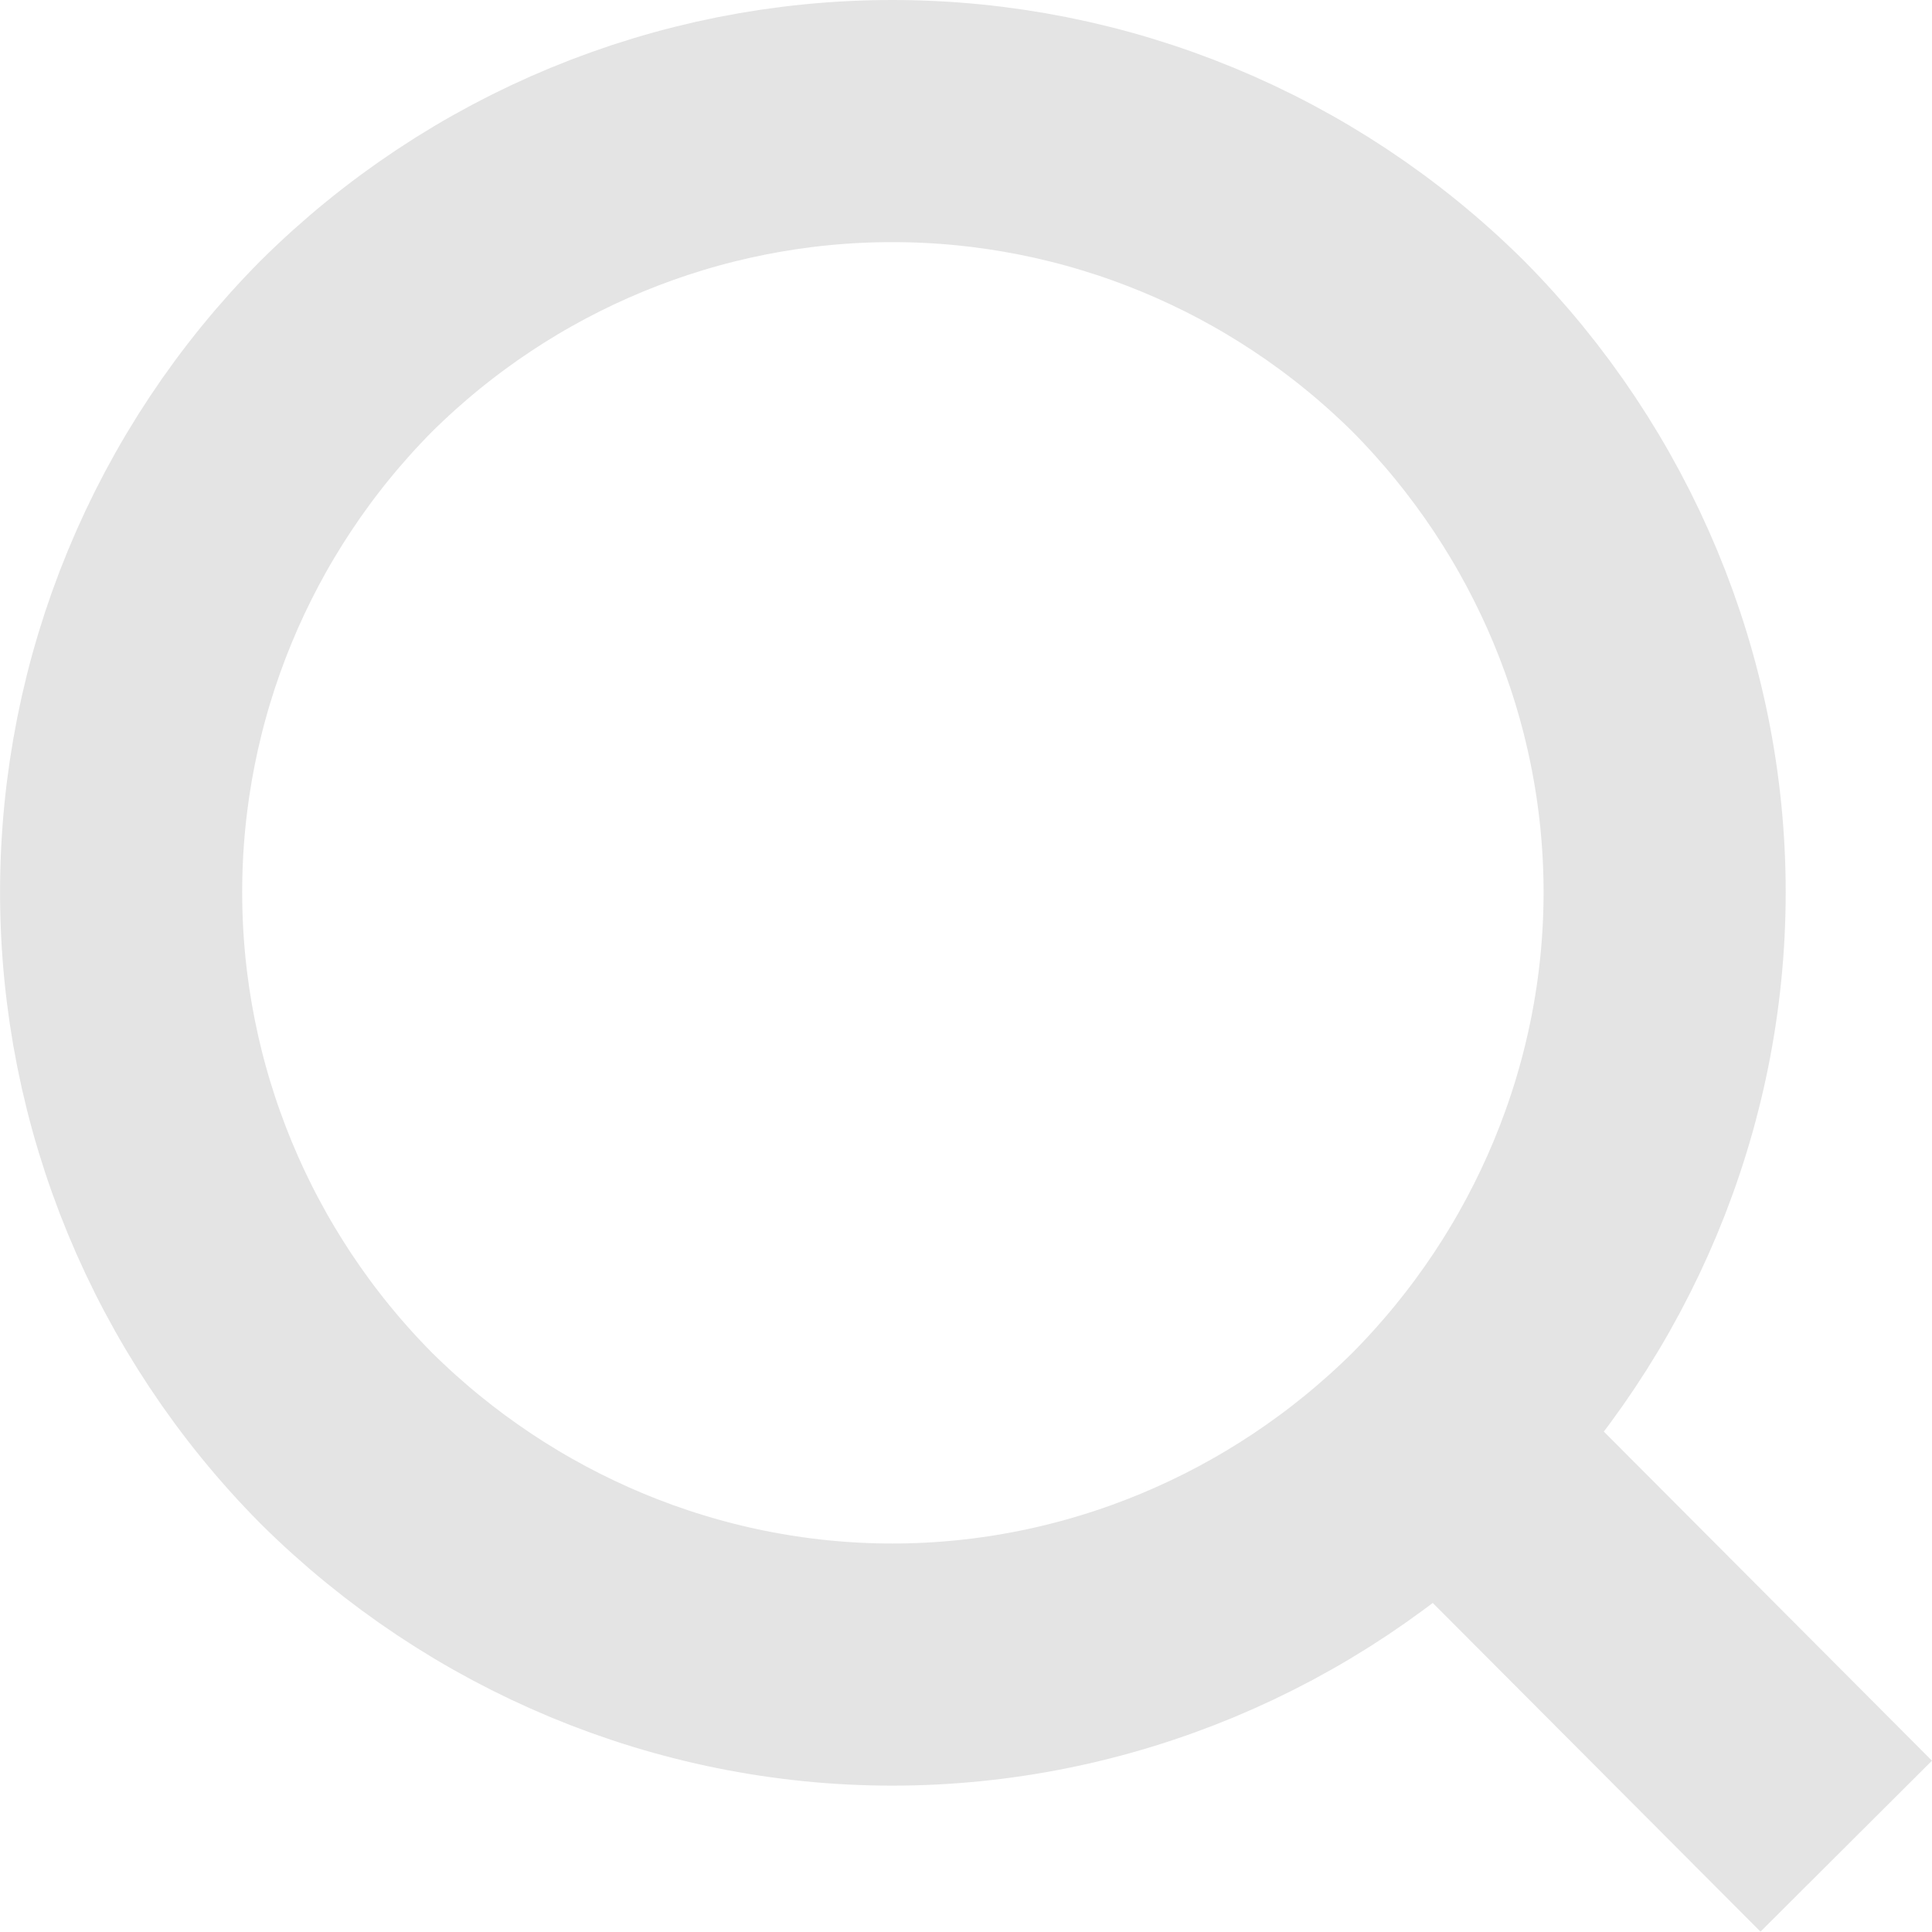
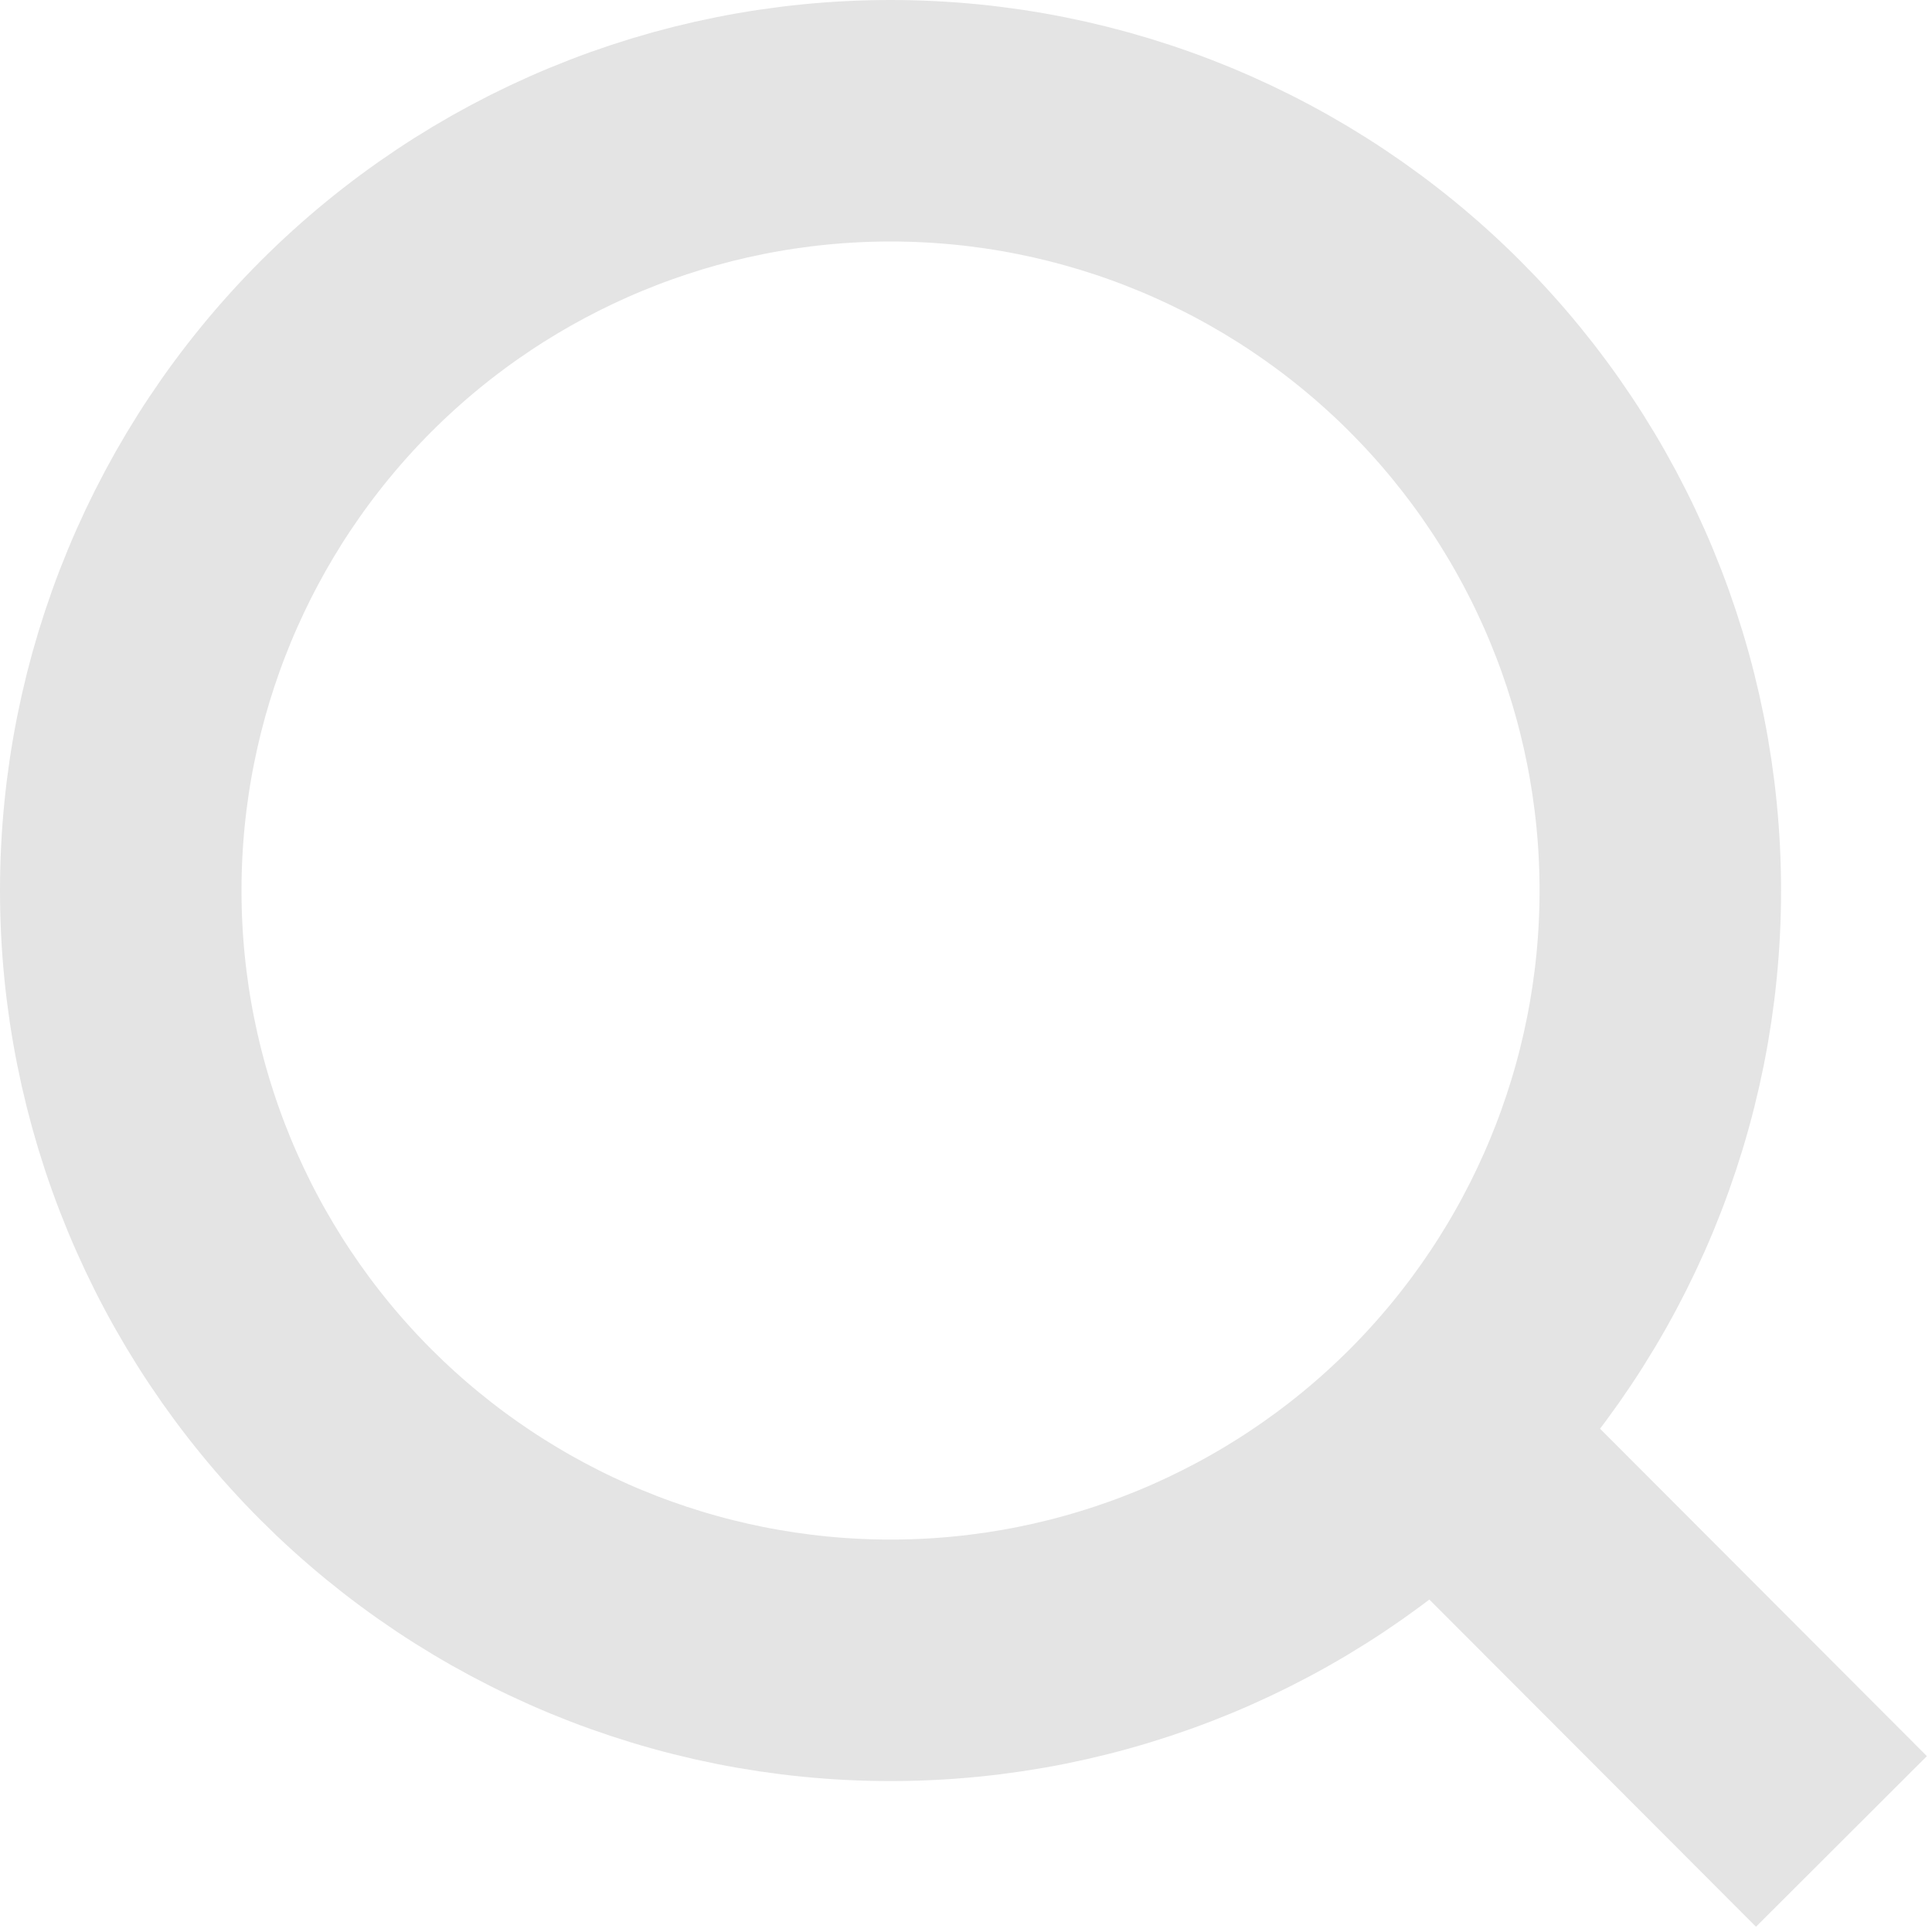
- <svg xmlns="http://www.w3.org/2000/svg" width="15.958" height="15.956" viewBox="0 0 15.958 15.957" fill="none">
-   <defs />
-   <path d="M11.88 11.87L15.25 15.25L11.88 11.87ZM11.88 11.88C10.68 13.07 9.06 13.75 7.37 13.75C5.68 13.75 4.06 13.07 2.86 11.88C1.67 10.68 1 9.06 1 7.37C1 5.68 1.67 4.06 2.86 2.86C4.06 1.67 5.68 1 7.37 1C9.06 1 10.68 1.67 11.88 2.86C13.07 4.06 13.75 5.68 13.75 7.37C13.75 9.06 13.07 10.68 11.88 11.88Z" stroke="#E4E4E4" stroke-opacity="1" stroke-width="2" />
+ <svg xmlns="http://www.w3.org/2000/svg" width="16" height="16" viewBox="0 0 16 16" fill="none">
+   <path d="M15.25 15.25L11.886 11.88L15.25 15.25ZM13.75 7.375C13.75 9.066 13.078 10.687 11.883 11.883C10.687 13.078 9.066 13.75 7.375 13.75C5.684 13.75 4.063 13.078 2.867 11.883C1.672 10.687 1 9.066 1 7.375C1 5.684 1.672 4.063 2.867 2.867C4.063 1.672 5.684 1 7.375 1C9.066 1 10.687 1.672 11.883 2.867C13.078 4.063 13.75 5.684 13.75 7.375V7.375Z" stroke="#E4E4E4" stroke-width="2" stroke-linecap="round" />
</svg>
